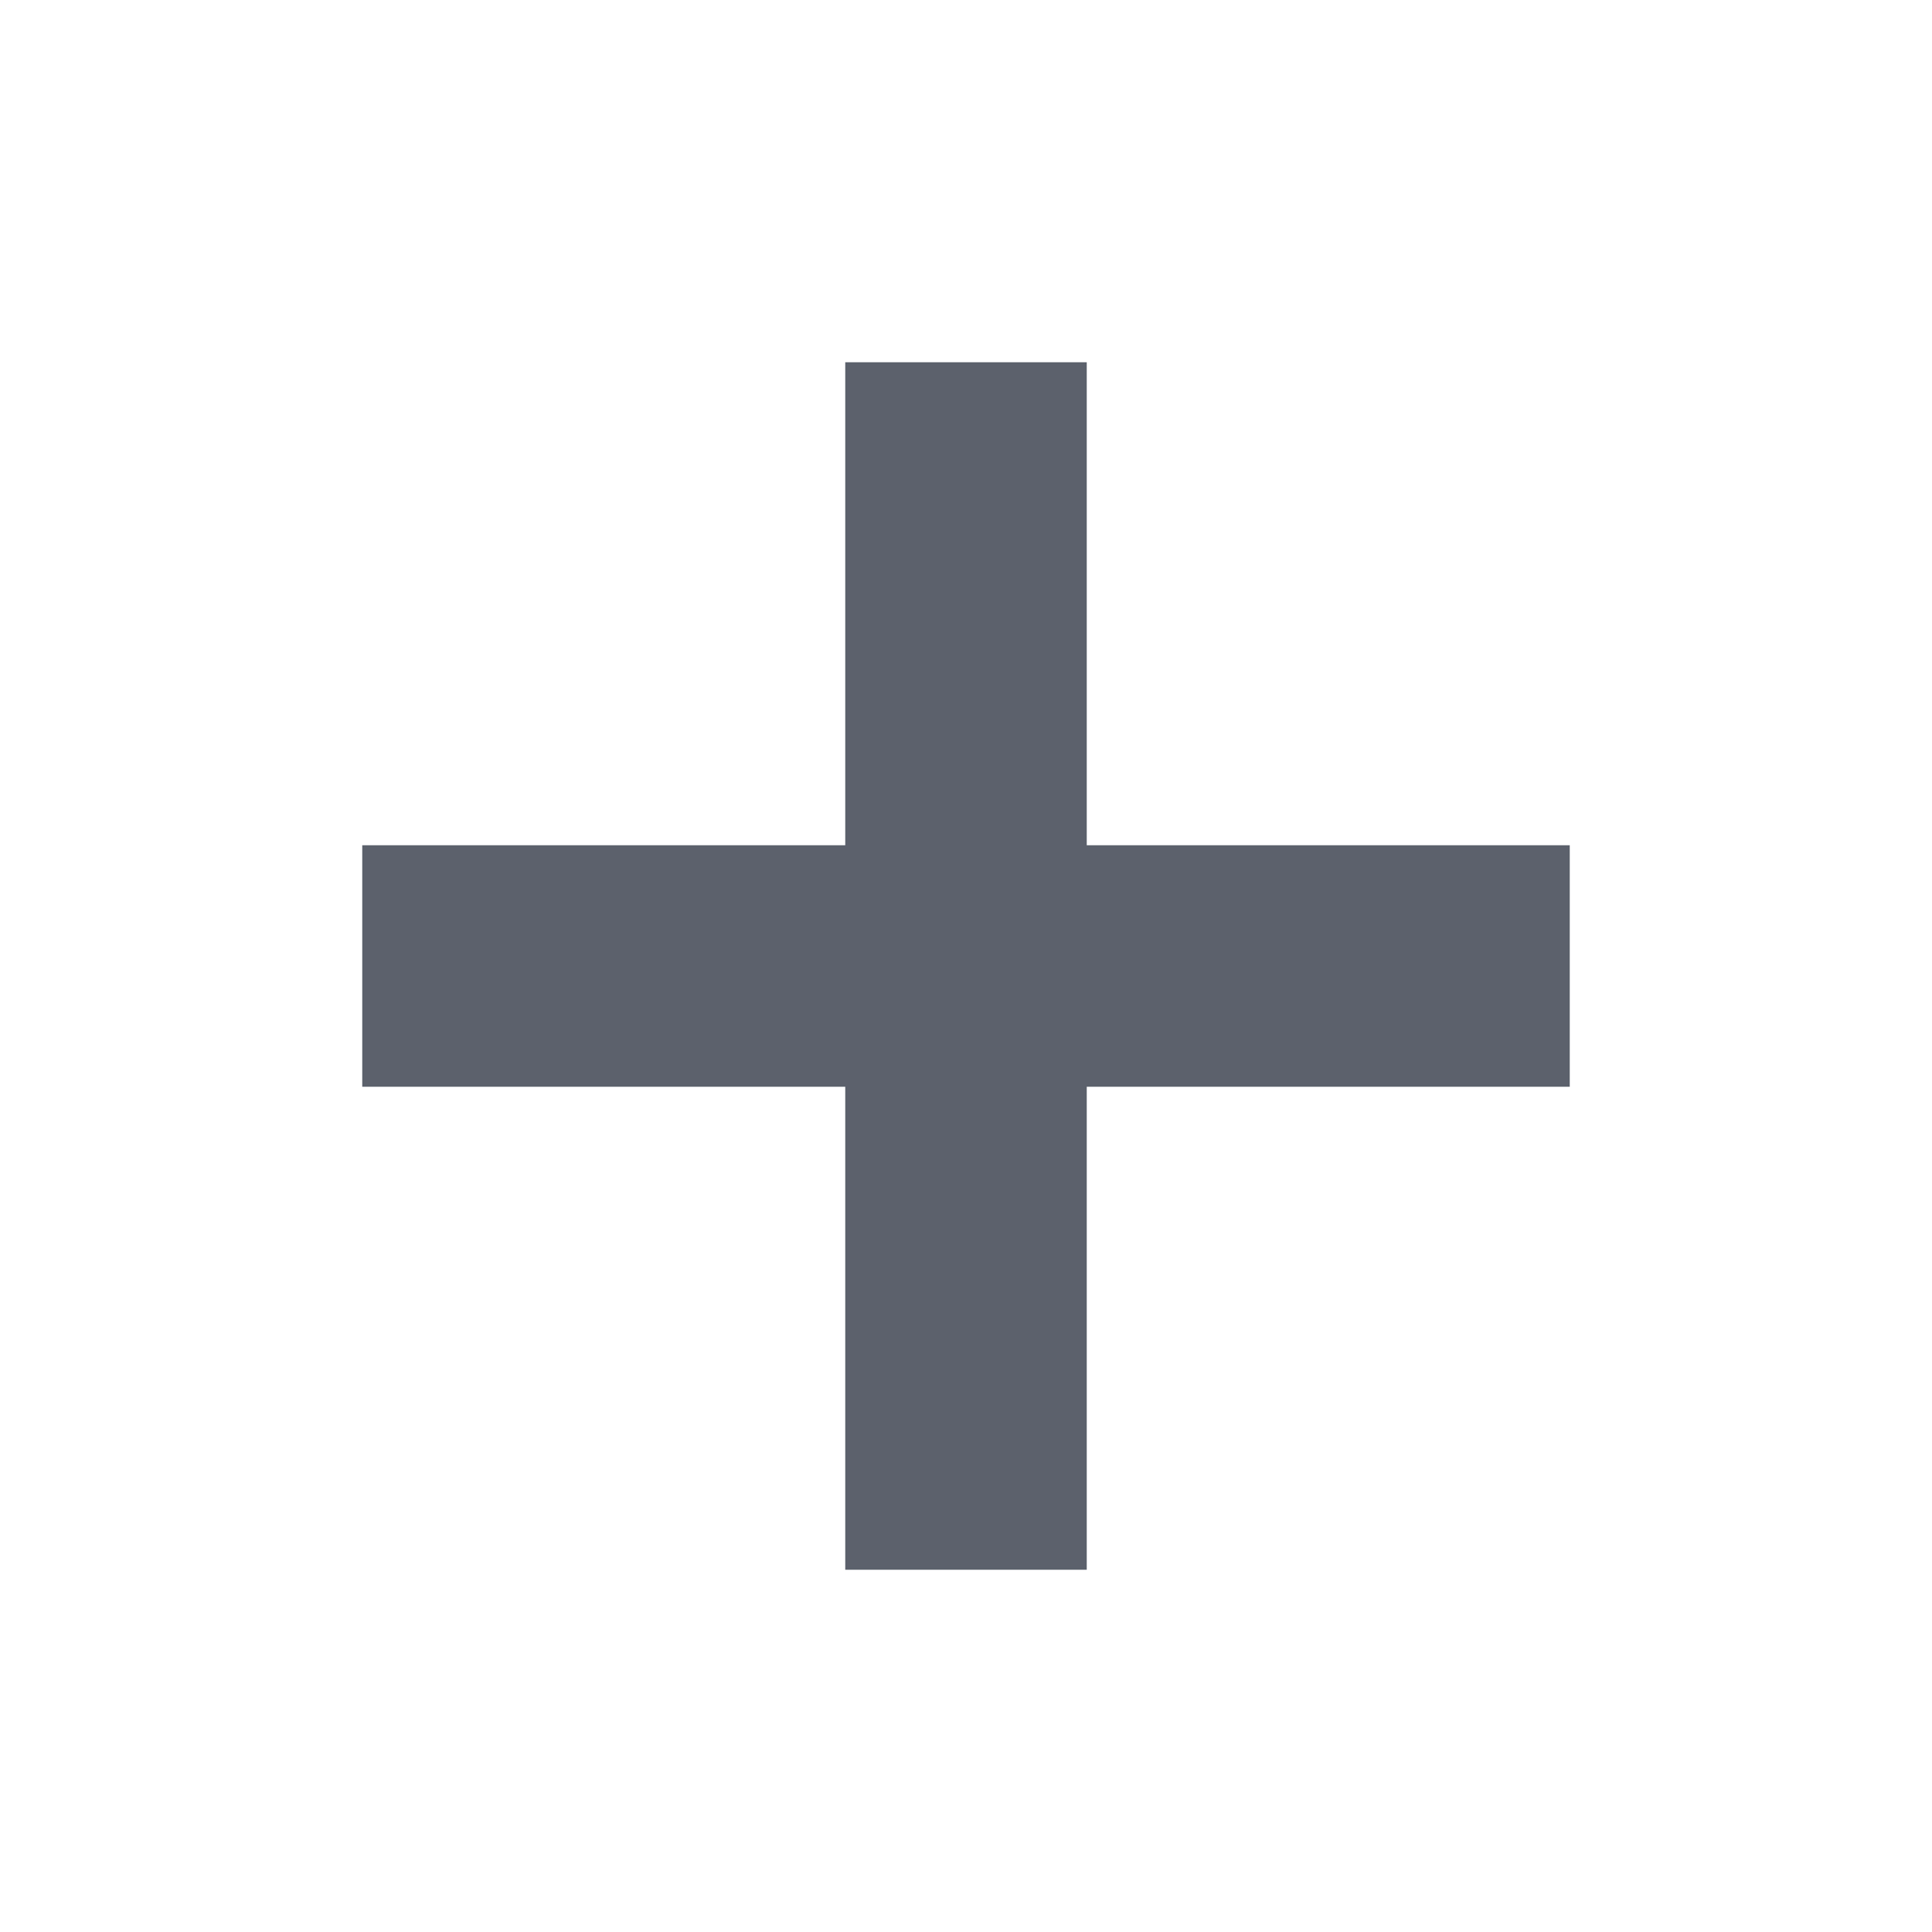
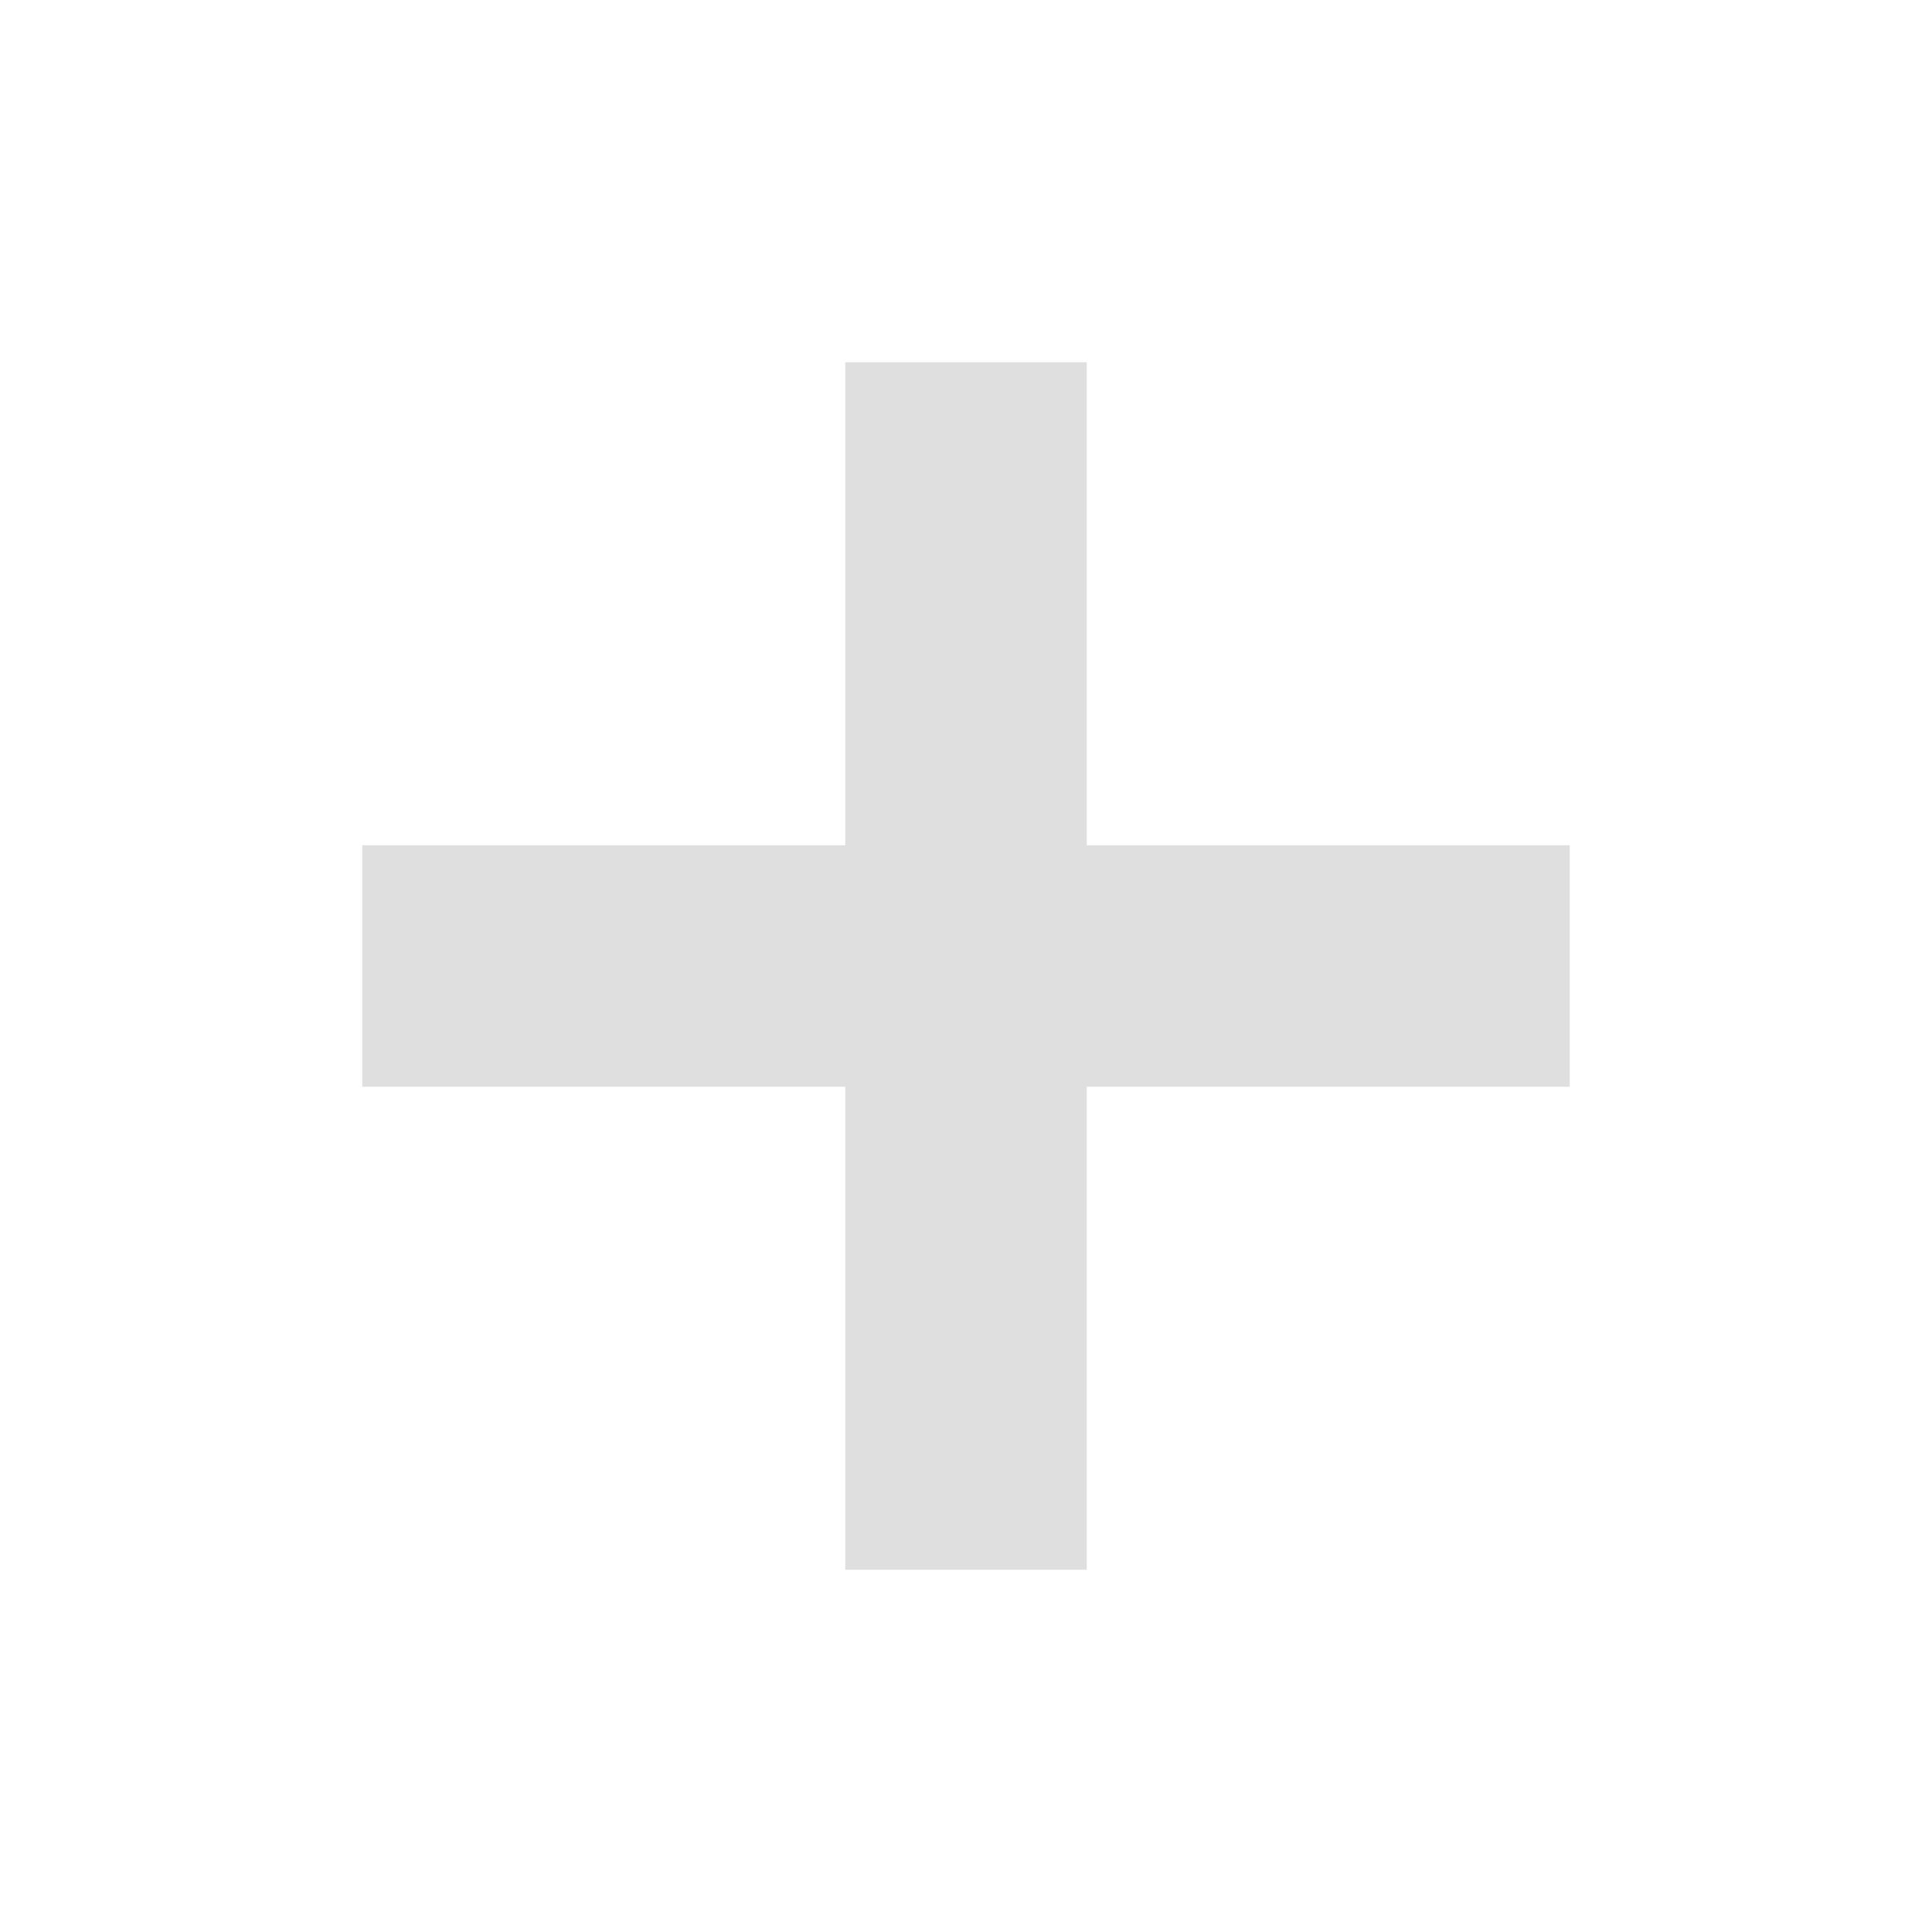
<svg xmlns="http://www.w3.org/2000/svg" width="16" height="16" viewBox="0 0 16 16">
  <defs>
    <style type="text/css" id="current-color-scheme">
-    .ColorScheme-Text { color:#5c616c; }
+    .ColorScheme-Text { color:#dfdfdf; }
  </style>
  </defs>
  <path style="fill:currentColor;opacity:1" class="ColorScheme-Text" d="M 7 3 L 7 7 L 3 7 L 3 9 L 7 9 L 7 13 L 9 13 L 9 9 L 13 9 L 13 7 L 9 7 L 9 3 L 7 3 z" />
</svg>
